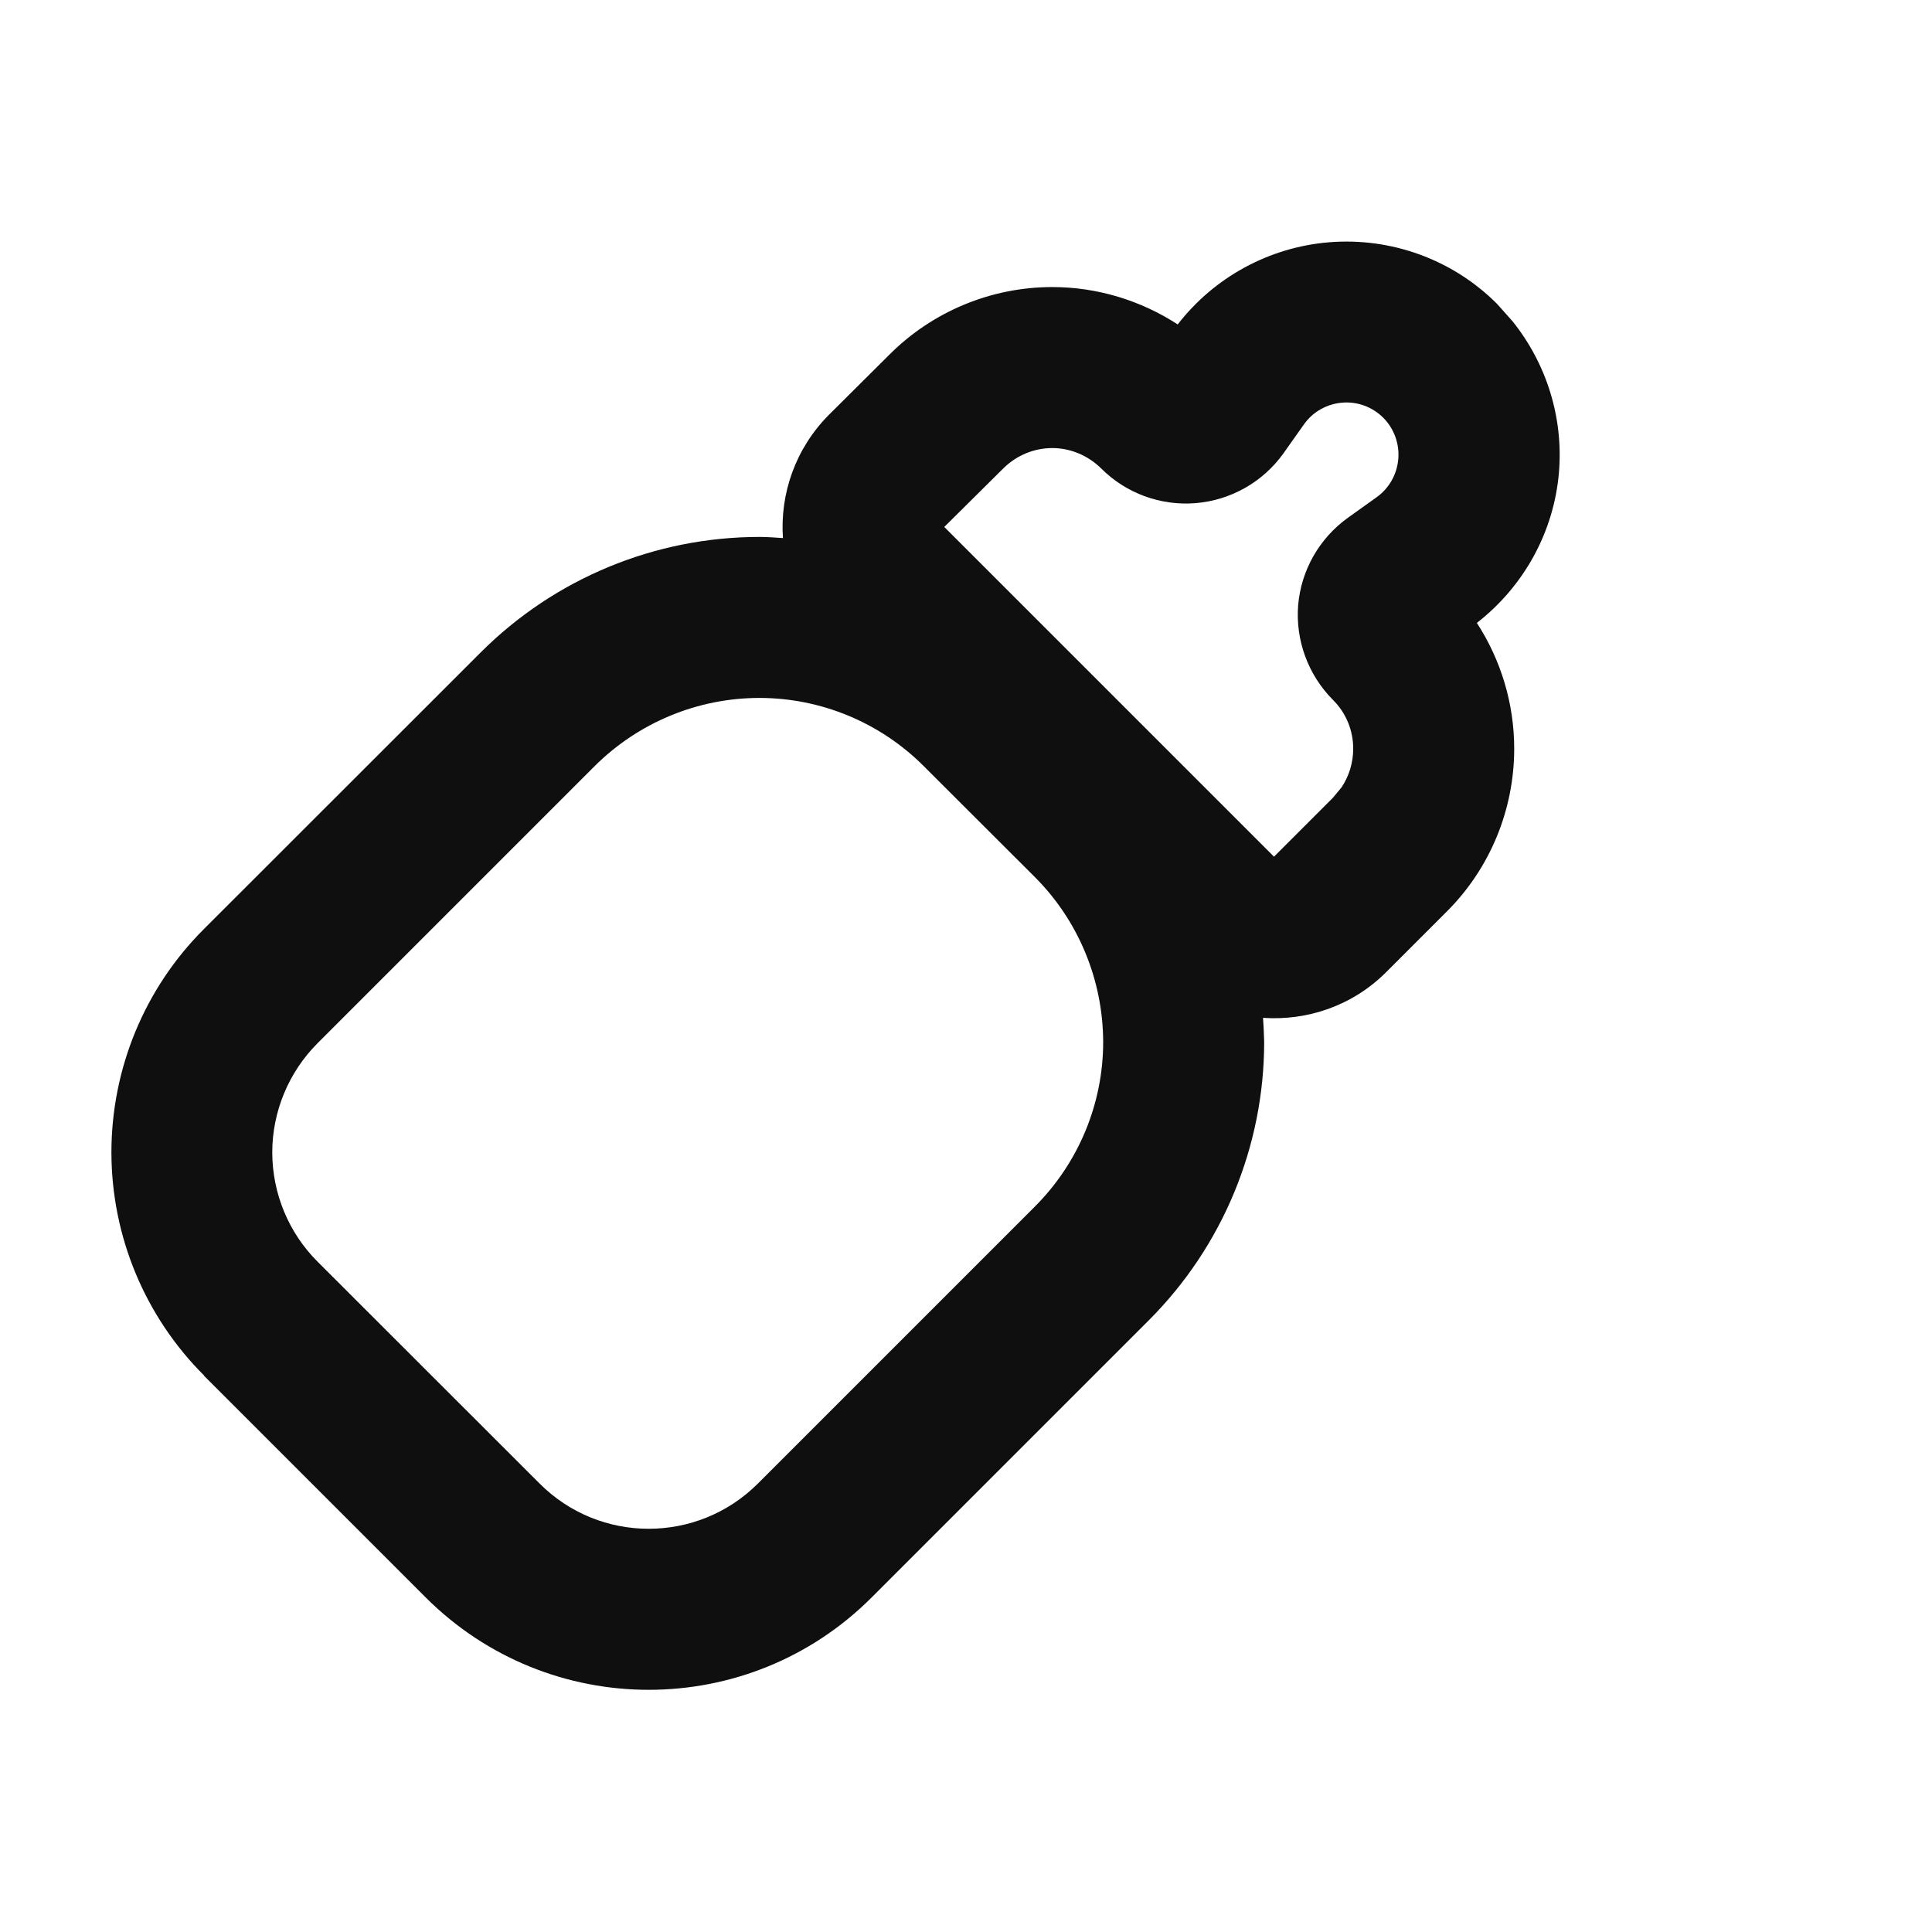
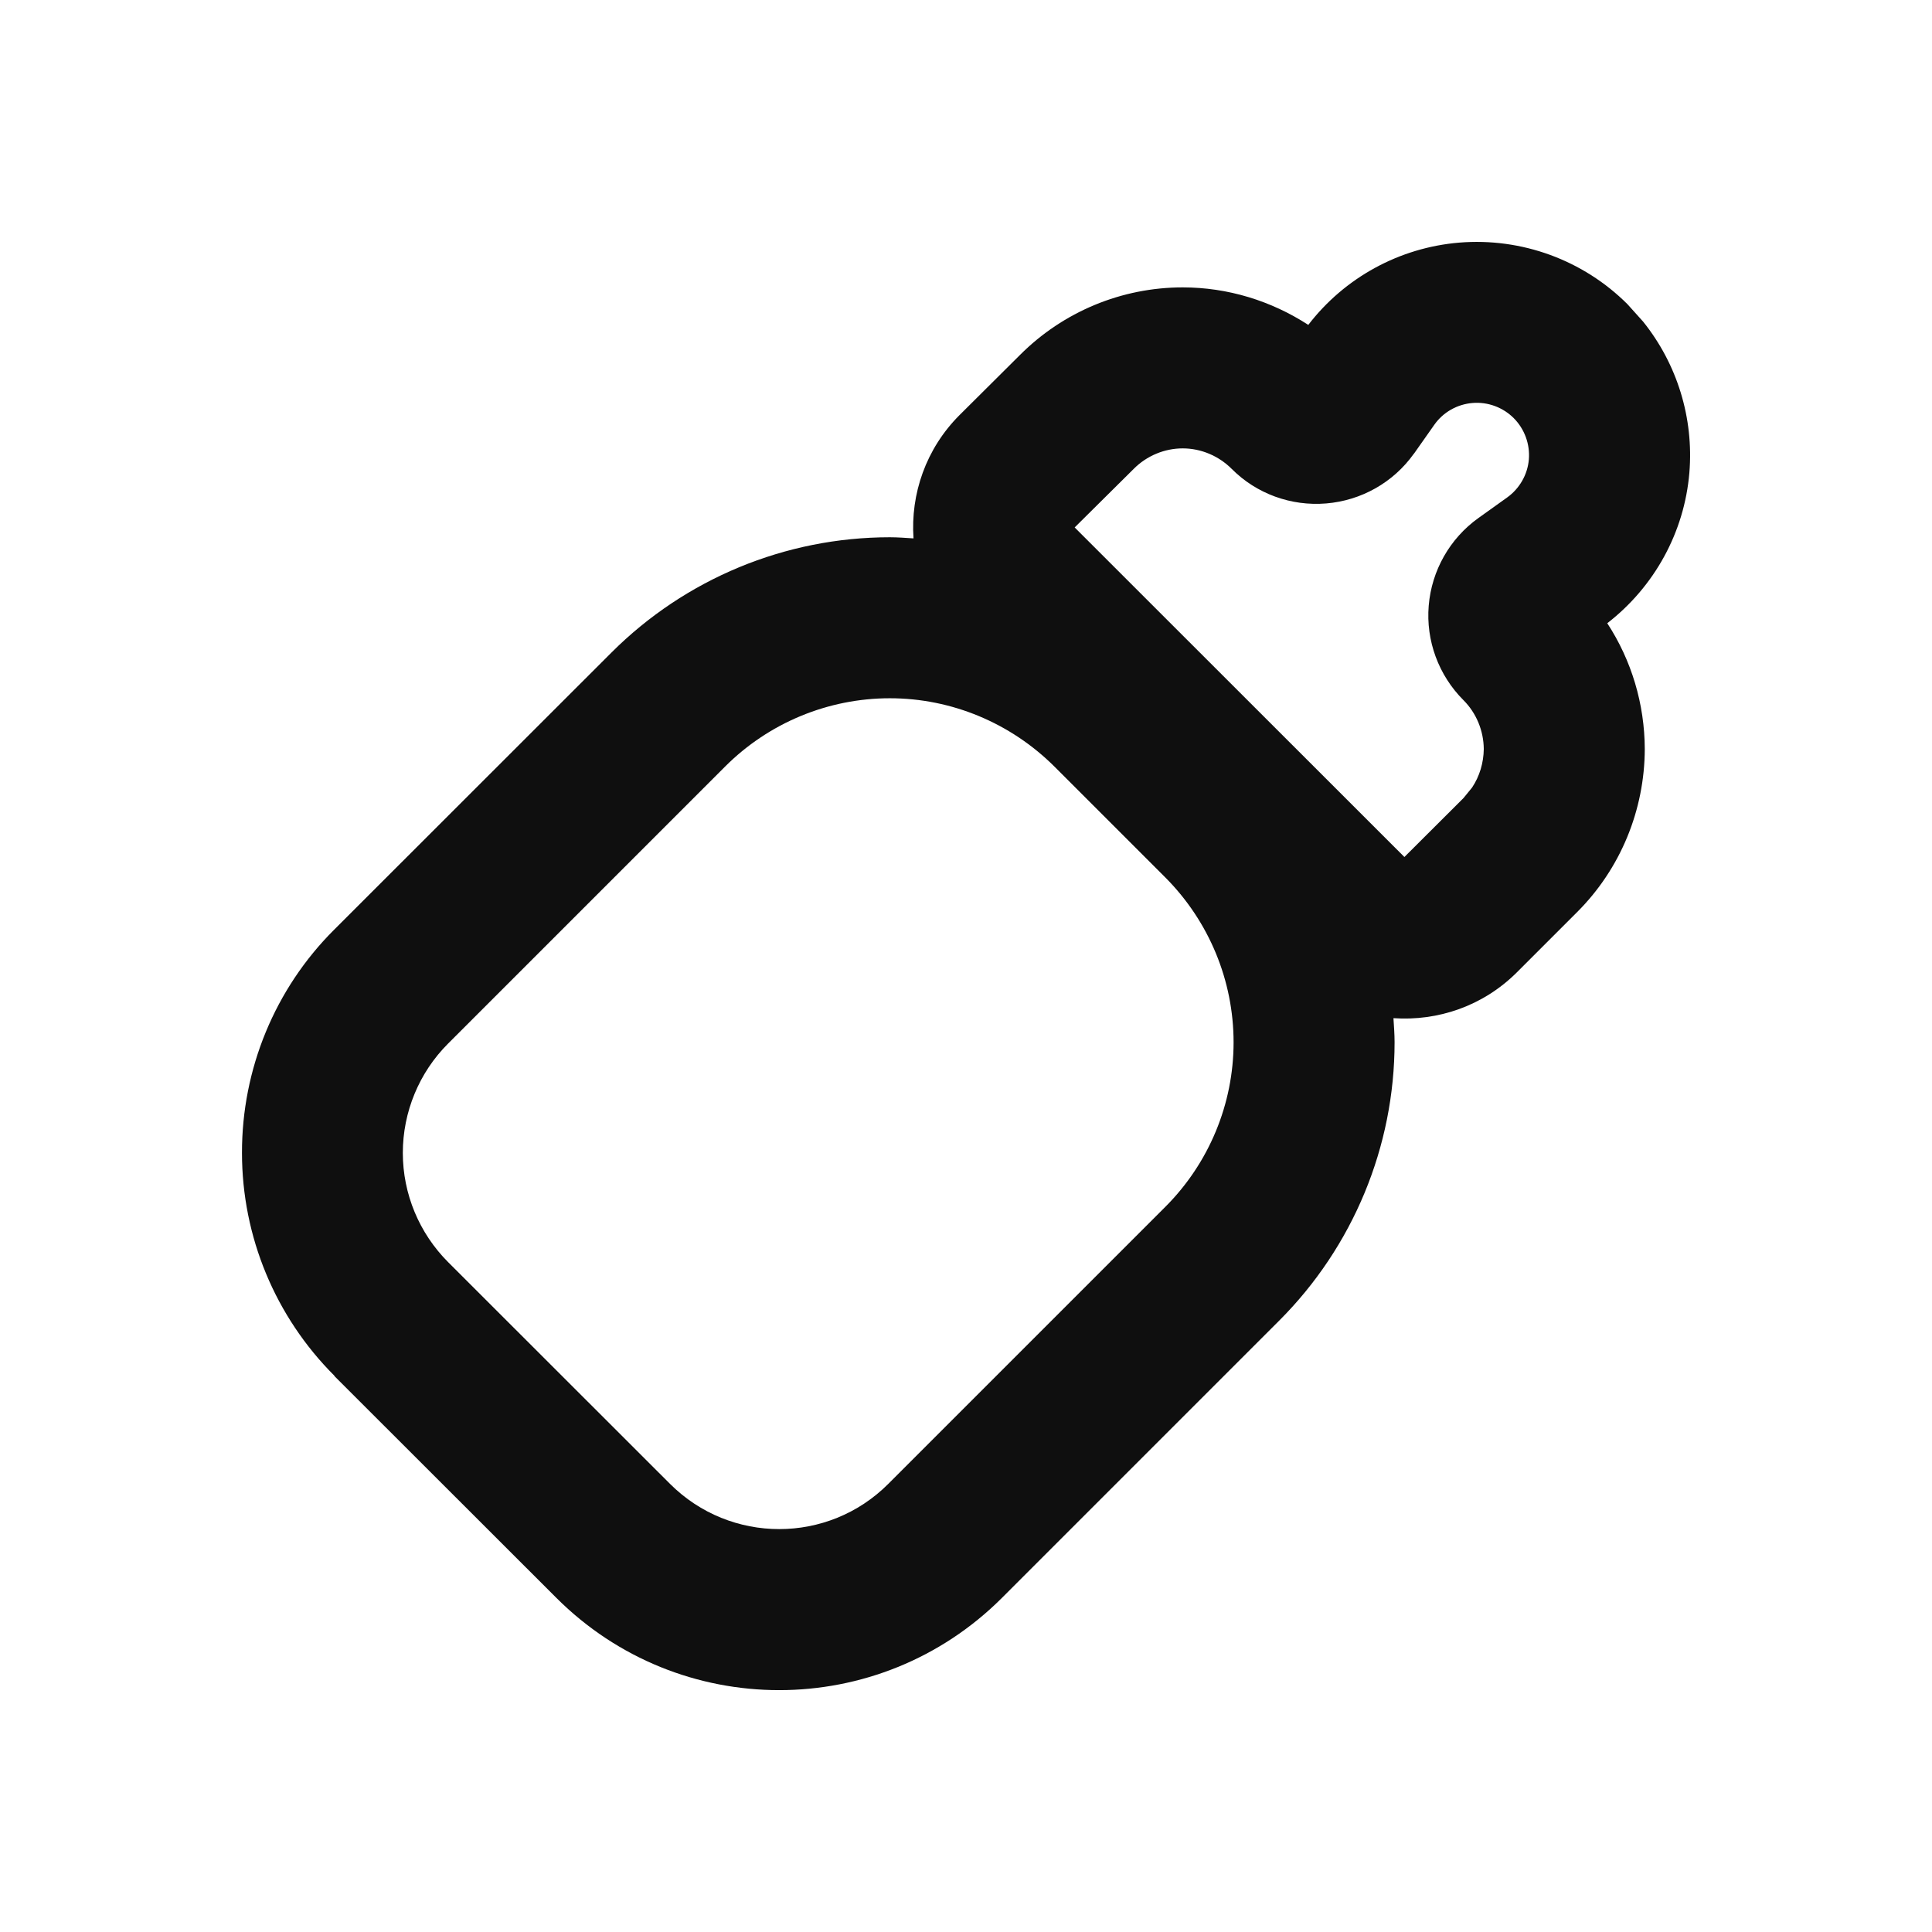
<svg xmlns="http://www.w3.org/2000/svg" width="12" height="12" viewBox="0 0 12 12" fill="none">
-   <path d="M8.253 1.505C8.641 1.473 9.024 1.612 9.299 1.888L9.395 1.996C9.606 2.259 9.711 2.594 9.683 2.933C9.652 3.304 9.465 3.642 9.173 3.869C9.323 4.1 9.405 4.371 9.405 4.65C9.405 5.029 9.255 5.394 8.986 5.662L8.61 6.038C8.4 6.248 8.119 6.341 7.845 6.322C7.848 6.371 7.851 6.421 7.852 6.471C7.852 7.12 7.594 7.742 7.135 8.201L5.414 9.922C4.649 10.687 3.41 10.687 2.644 9.922L1.267 8.545L1.268 8.544C0.9 8.177 0.693 7.679 0.692 7.159C0.692 6.639 0.897 6.14 1.265 5.772L2.986 4.052C3.445 3.593 4.068 3.335 4.717 3.335C4.766 3.335 4.815 3.339 4.863 3.342C4.844 3.067 4.94 2.786 5.149 2.576L5.15 2.575L5.525 2.202C5.793 1.934 6.157 1.783 6.536 1.783C6.815 1.783 7.085 1.866 7.315 2.015C7.542 1.722 7.882 1.536 8.253 1.505ZM4.717 4.335C4.333 4.335 3.965 4.488 3.693 4.759L1.973 6.479C1.793 6.659 1.691 6.904 1.691 7.159C1.692 7.414 1.793 7.658 1.974 7.838L3.352 9.215C3.726 9.589 4.332 9.589 4.707 9.215L6.428 7.494C6.699 7.223 6.852 6.855 6.852 6.472C6.851 6.088 6.699 5.719 6.428 5.448L5.739 4.76C5.468 4.488 5.1 4.335 4.717 4.335ZM8.592 2.595C8.524 2.527 8.431 2.493 8.336 2.501C8.241 2.509 8.154 2.558 8.099 2.636L7.973 2.814L7.971 2.817C7.843 2.995 7.644 3.107 7.427 3.125C7.209 3.143 6.994 3.064 6.84 2.91C6.759 2.83 6.65 2.783 6.536 2.783C6.422 2.783 6.313 2.829 6.232 2.909L6.23 2.911L5.865 3.273L7.913 5.321L8.279 4.955L8.333 4.89C8.38 4.819 8.405 4.736 8.405 4.65C8.405 4.536 8.36 4.427 8.279 4.347C8.125 4.192 8.046 3.977 8.063 3.76C8.081 3.542 8.195 3.343 8.372 3.216L8.551 3.088C8.628 3.033 8.677 2.946 8.685 2.851C8.693 2.757 8.659 2.662 8.592 2.595Z" fill="#0F0F0F" />
+   <path d="M9.063 1.507C9.451 1.475 9.834 1.615 10.109 1.89L10.206 1.998C10.417 2.261 10.521 2.596 10.493 2.936C10.462 3.306 10.276 3.644 9.983 3.871C10.134 4.102 10.215 4.373 10.216 4.652C10.215 5.032 10.065 5.396 9.797 5.664L9.421 6.04C9.21 6.25 8.93 6.343 8.655 6.324C8.658 6.374 8.662 6.423 8.662 6.473C8.662 7.122 8.404 7.744 7.945 8.203L6.224 9.924C5.459 10.689 4.22 10.689 3.455 9.924L2.077 8.547L2.078 8.546C1.71 8.179 1.503 7.681 1.503 7.161C1.502 6.641 1.707 6.142 2.075 5.775L3.797 4.054C4.256 3.595 4.878 3.337 5.527 3.337C5.576 3.337 5.625 3.341 5.674 3.344C5.655 3.069 5.75 2.788 5.96 2.578L5.961 2.577L6.336 2.204C6.604 1.936 6.967 1.785 7.346 1.785C7.625 1.785 7.895 1.868 8.126 2.018C8.352 1.724 8.692 1.538 9.063 1.507ZM5.527 4.337C5.143 4.337 4.775 4.49 4.504 4.761L2.783 6.482C2.603 6.662 2.502 6.907 2.502 7.161C2.502 7.416 2.604 7.66 2.784 7.84L4.162 9.217C4.537 9.591 5.143 9.591 5.517 9.217L7.238 7.496C7.509 7.225 7.662 6.857 7.662 6.474C7.662 6.09 7.509 5.722 7.238 5.45L6.55 4.762C6.278 4.491 5.911 4.337 5.527 4.337ZM9.402 2.597C9.335 2.53 9.241 2.495 9.146 2.503C9.051 2.511 8.964 2.56 8.909 2.638L8.783 2.817L8.781 2.819C8.654 2.997 8.455 3.109 8.237 3.127C8.019 3.145 7.804 3.067 7.65 2.912C7.57 2.832 7.46 2.785 7.346 2.785C7.233 2.785 7.123 2.831 7.043 2.911L7.041 2.913L6.675 3.276L8.723 5.323L9.09 4.957L9.143 4.892C9.19 4.822 9.215 4.738 9.216 4.652C9.215 4.539 9.17 4.429 9.09 4.349C8.935 4.194 8.856 3.979 8.874 3.762C8.892 3.544 9.005 3.345 9.182 3.218L9.361 3.09C9.438 3.035 9.488 2.948 9.496 2.854C9.504 2.759 9.469 2.664 9.402 2.597Z" fill="#0F0F0F" />
</svg>
